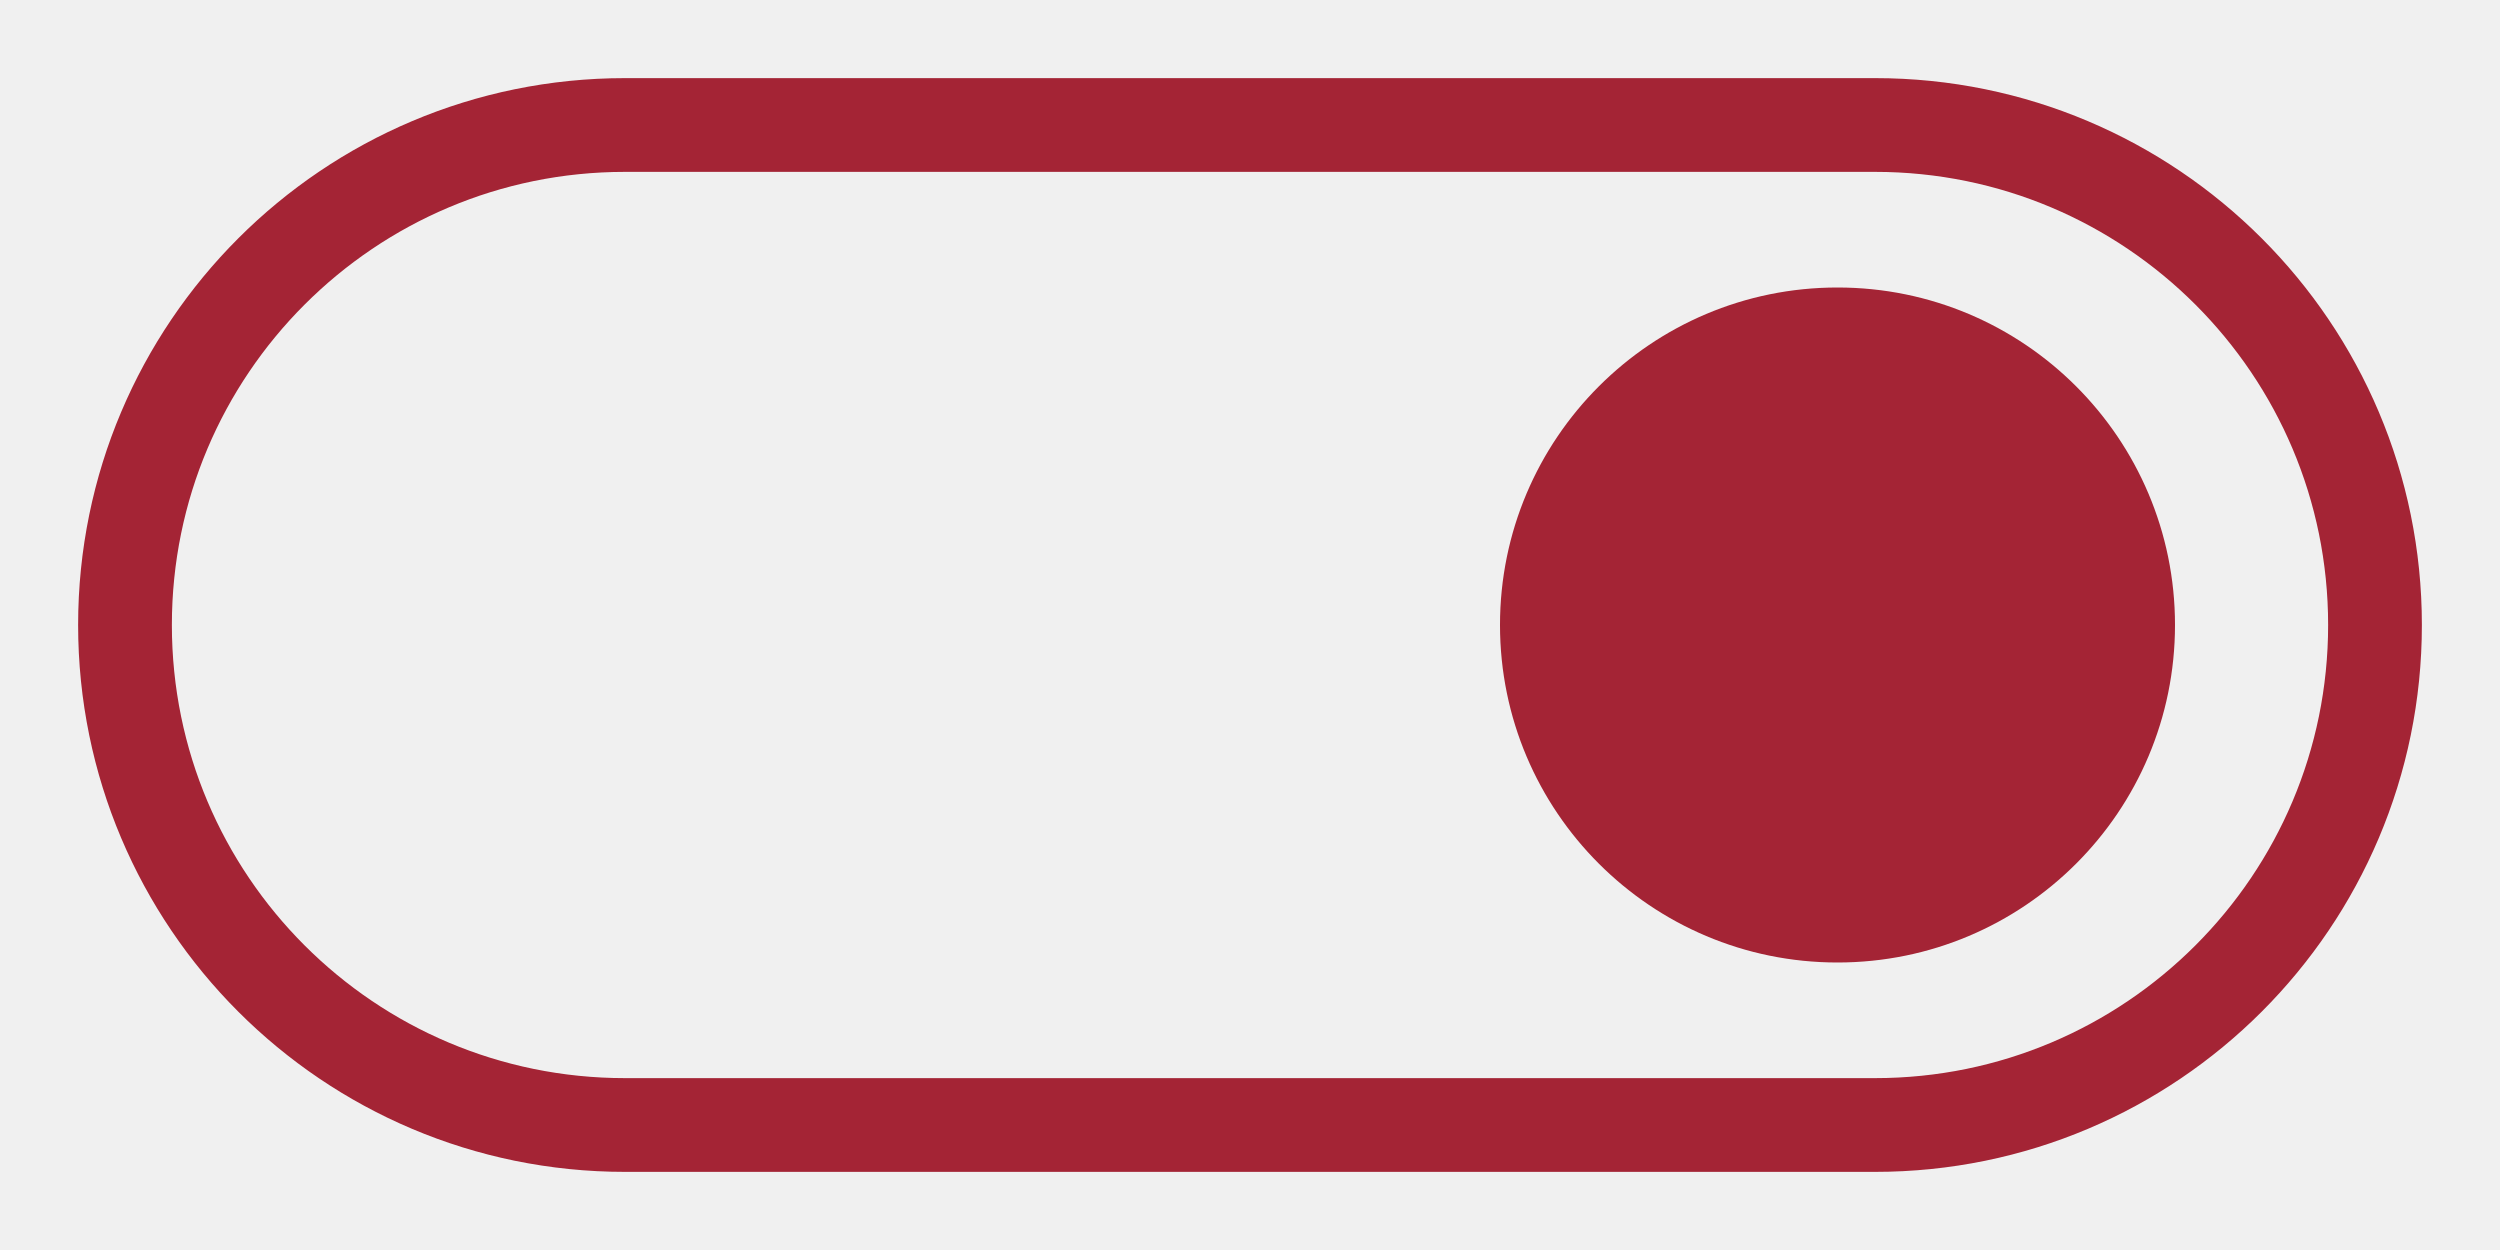
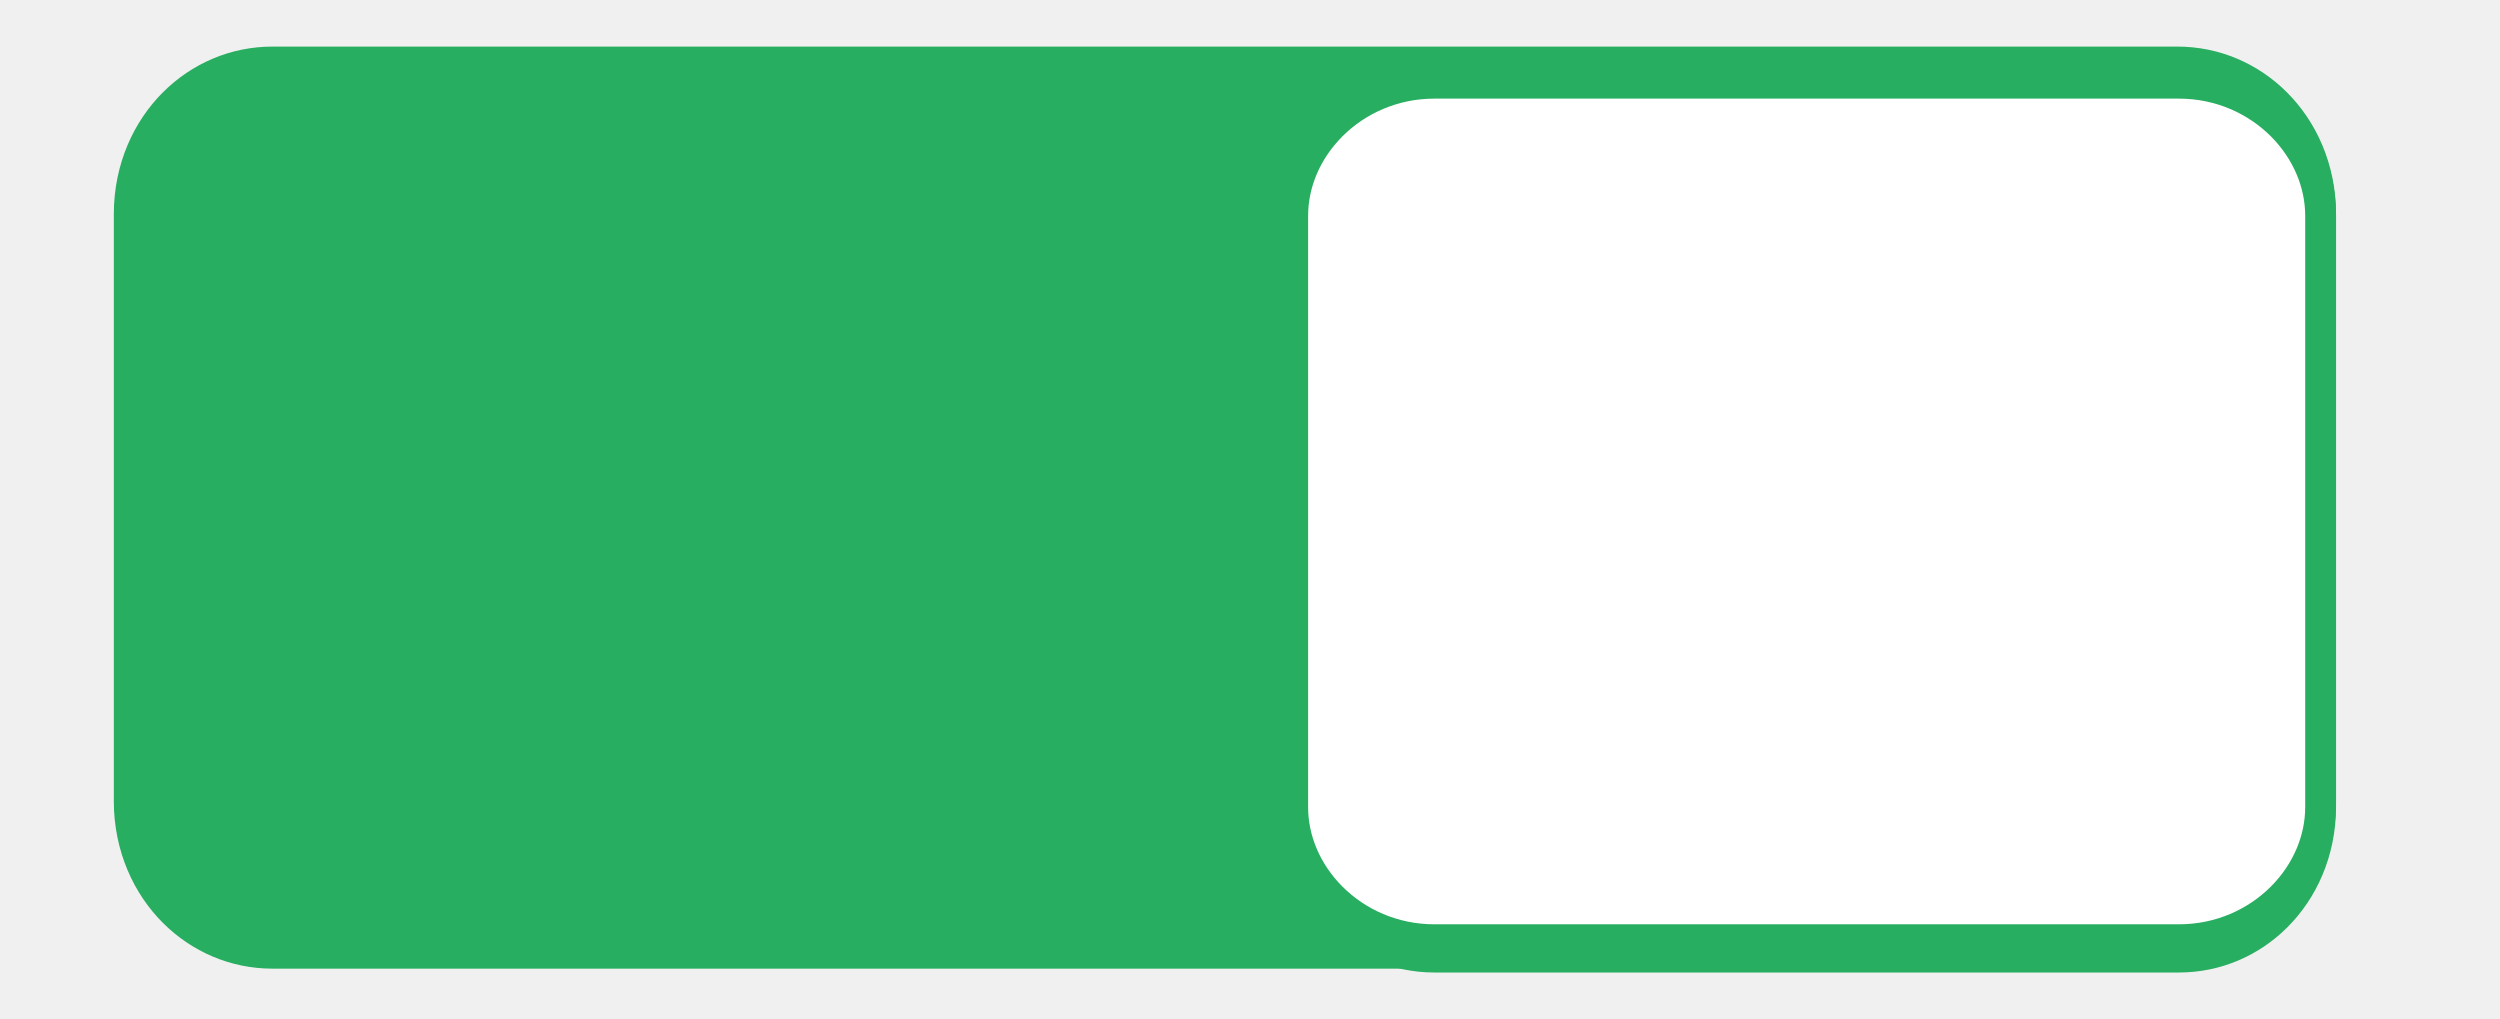
- <svg xmlns="http://www.w3.org/2000/svg" width="40" height="20" viewBox="0 0 40 20" version="1.1" id="svg6">
-   <defs id="defs10" />
-   <rect x="2" y="2" width="36" height="16" rx="8" ry="8" fill="#FF4081" id="rect2" style="stroke:#A42435;stroke-opacity:1;fill:#ff4081;fill-opacity:0;stroke-width:1.5;stroke-miterlimit:4;stroke-dasharray:none" />
-   <circle cx="29.4" cy="10" r="5.4" id="circle4" style="fill:#A42435;fill-opacity:1;stroke-width:0.9" />
+ <svg xmlns="http://www.w3.org/2000/svg" xmlns:xlink="http://www.w3.org/1999/xlink" width="54" height="22" id="svg2857" version="1.1">
+   <defs id="defs2859">
+     <linearGradient id="linearGradient37802-8">
+       <stop id="stop37804-1" offset="0" style="stop-color:#2c2c2c;stop-opacity:1" />
+       <stop id="stop37806-8" offset="1" style="stop-color:#16191a;stop-opacity:1" />
+     </linearGradient>
+     <linearGradient y2="492.528" x2="610.138" y1="501.439" x1="610.138" gradientTransform="matrix(1.591837,0,0,0.8571429,-900.5612,-423.9286)" gradientUnits="userSpaceOnUse" id="linearGradient13602" xlink:href="#linearGradient37802-8" />
+   </defs>
+   <g id="layer1" transform="translate(-450.1847,-780.6906)">
+     <g transform="matrix(0.6526046,0,0,0.8055442,99.59264,-636.3217)" id="g37994">
+       <g id="g863" transform="matrix(0.8326297,0,0,1.031025,96.9165,-55.33359)">
+         <g transform="matrix(0.8888838,0,0,0.9090782,-38.93809,1322.109)" id="g37996">
+           <rect style="color:#000000;display:inline;overflow:visible;visibility:visible;fill:#27ae60;fill-opacity:1;fill-rule:nonzero;stroke:#27ae60;stroke-width:1.379;stroke-linecap:butt;stroke-linejoin:miter;stroke-miterlimit:4;stroke-dasharray:none;stroke-dashoffset:0;stroke-opacity:1;marker:none;enable-background:new" id="rect38000" width="98" height="25" x="644.5" y="483.5" rx="6.408" ry="4.1" />
+         </g>
+         <g id="g38002" transform="matrix(0.8888838,0,0,0.9090782,65.06128,159.498)">
+           <g id="g38004" style="display:inline" transform="translate(-115,1247)">
+             <rect style="color:#000000;display:inline;overflow:visible;visibility:visible;fill:#ffffff;fill-opacity:1;fill-rule:nonzero;stroke:#27ae60;stroke-width:1.379;stroke-linecap:butt;stroke-linejoin:miter;stroke-miterlimit:4;stroke-dasharray:none;stroke-dashoffset:0;stroke-opacity:1;marker:none;enable-background:accumulate" id="rect38006" width="45.97" height="25" x="694.53" y="515.5" rx="6.333" ry="4.051" />
+           </g>
+         </g>
+       </g>
+     </g>
+   </g>
</svg>
